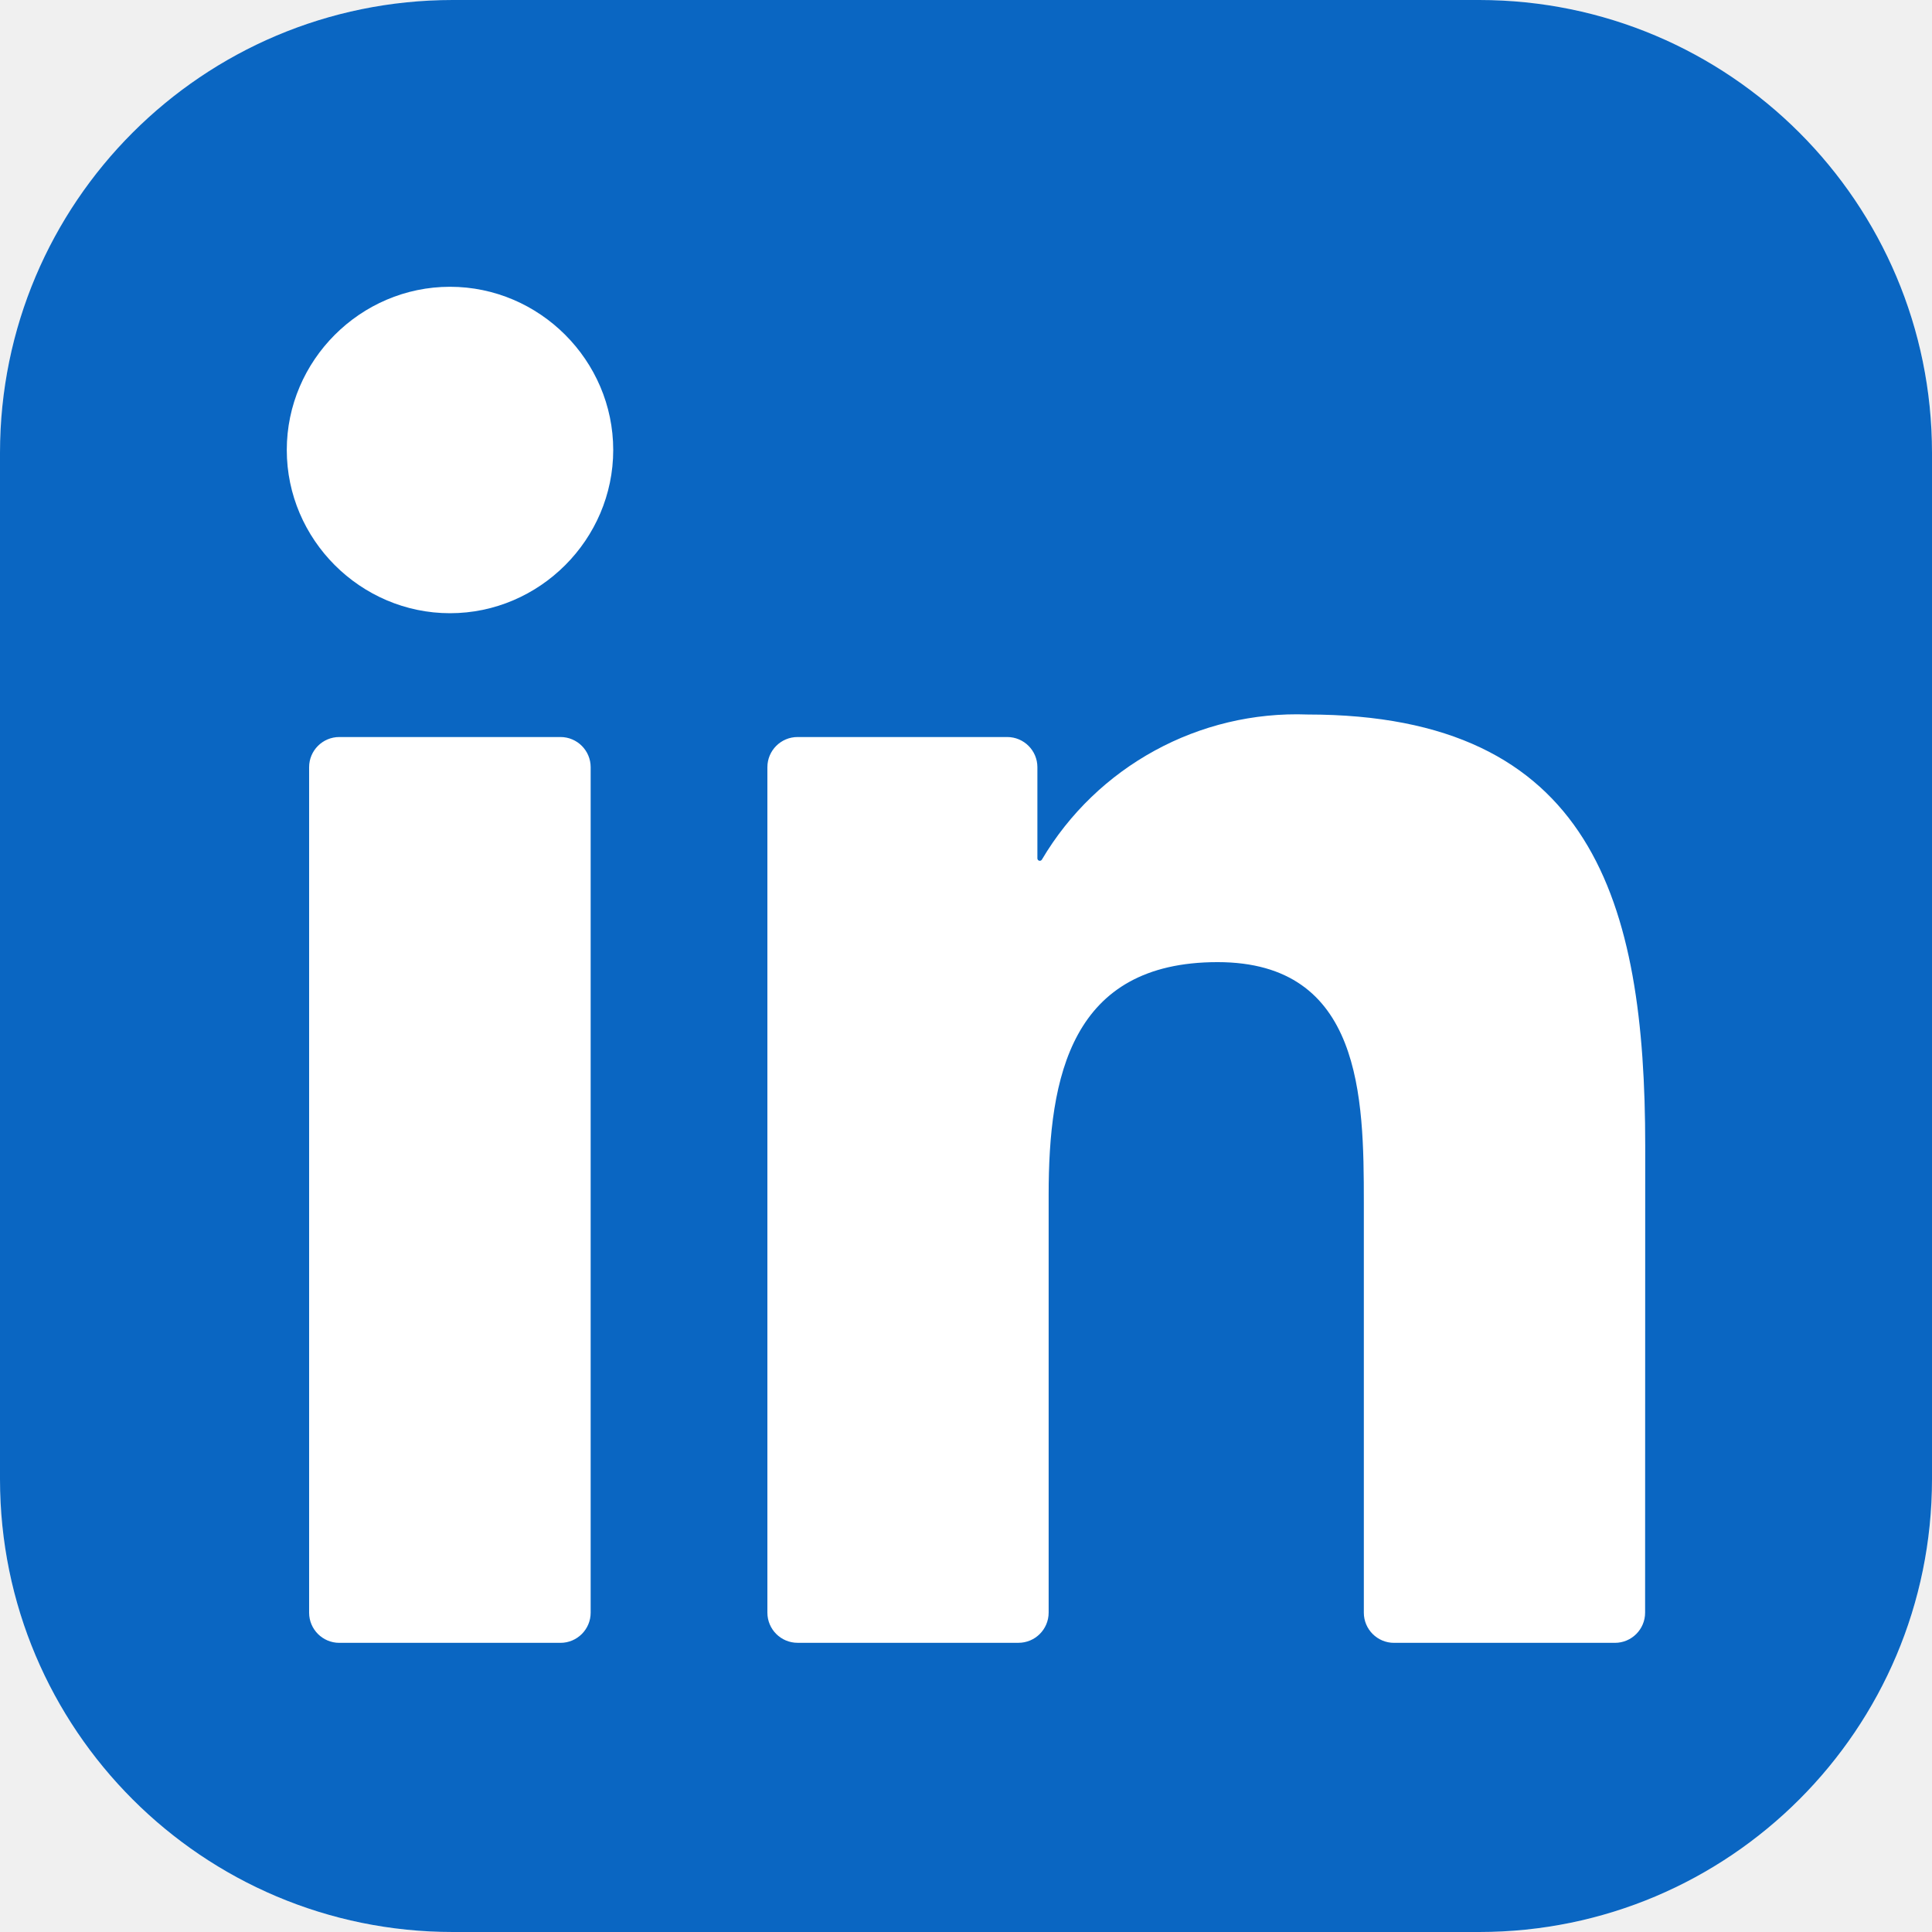
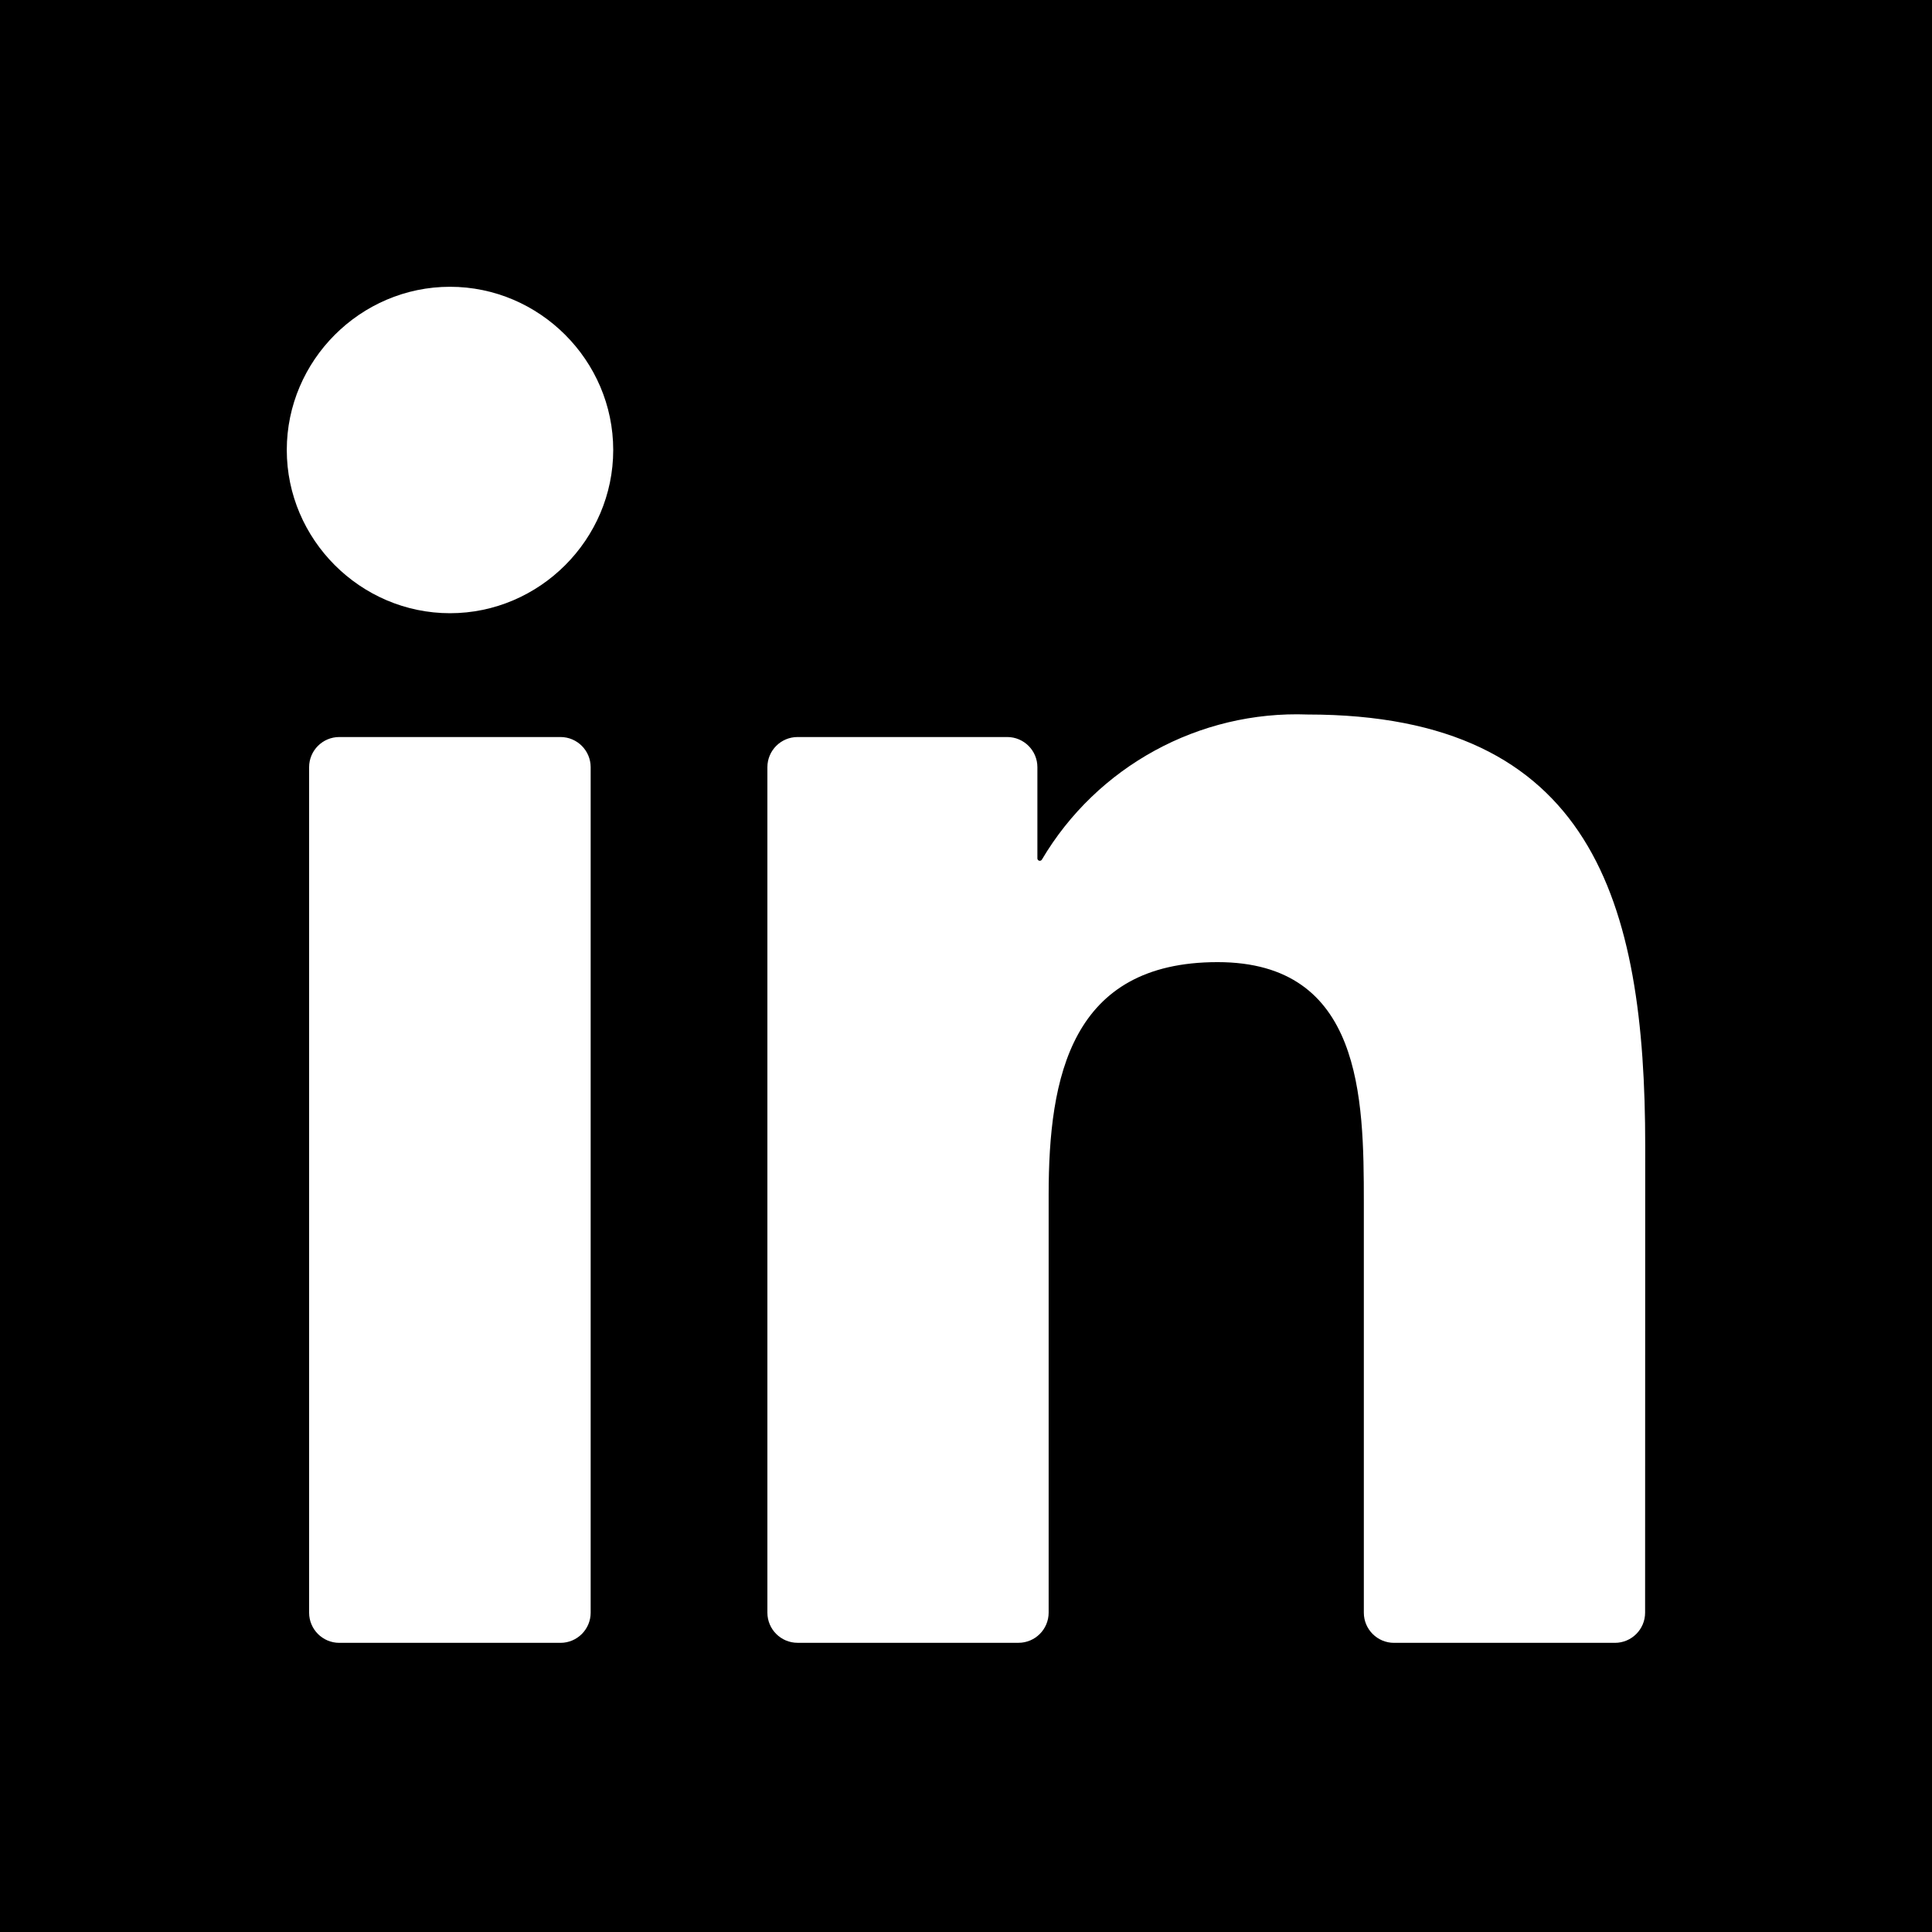
<svg xmlns="http://www.w3.org/2000/svg" width="1em" height="1em" viewBox="0 0 256 256">
-   <rect x="0" y="0" width="256" height="256" fill="rgba(255, 255, 255, 0)" />
+   <rect x="0" y="0" width="256" height="256" fill="rgba(0,0,0)" />
  <g fill="none">
-     <rect width="256" height="256" fill="#fff" rx="60" />
-     <rect width="256" height="256" fill="#0A66C2" rx="60" />
+     <rect width="256" height="256" rx="60" />
+     <rect width="256" height="256" fill="#000" rx="60" />
    <path fill="#fff" d="M184.715 217.685h29.27a4 4 0 0 0 4-3.999l.015-61.842c0-32.323-6.965-57.168-44.738-57.168c-14.359-.534-27.9 6.868-35.207 19.228a.32.32 0 0 1-.595-.161V101.66a4 4 0 0 0-4-4h-27.777a4 4 0 0 0-4 4v112.02a4 4 0 0 0 4 4h29.268a4 4 0 0 0 4-4v-55.373c0-15.657 2.97-30.82 22.381-30.82c19.135 0 19.383 17.916 19.383 31.834v54.364a4 4 0 0 0 4 4ZM38 59.627c0 11.865 9.767 21.627 21.632 21.627c11.862-.001 21.623-9.769 21.623-21.631C81.253 47.761 71.491 38 59.628 38C47.762 38 38 47.763 38 59.627Zm6.959 158.058h29.307a4 4 0 0 0 4-4V101.66a4 4 0 0 0-4-4H44.959a4 4 0 0 0-4 4v112.025a4 4 0 0 0 4 4Z" />
  </g>
</svg>
